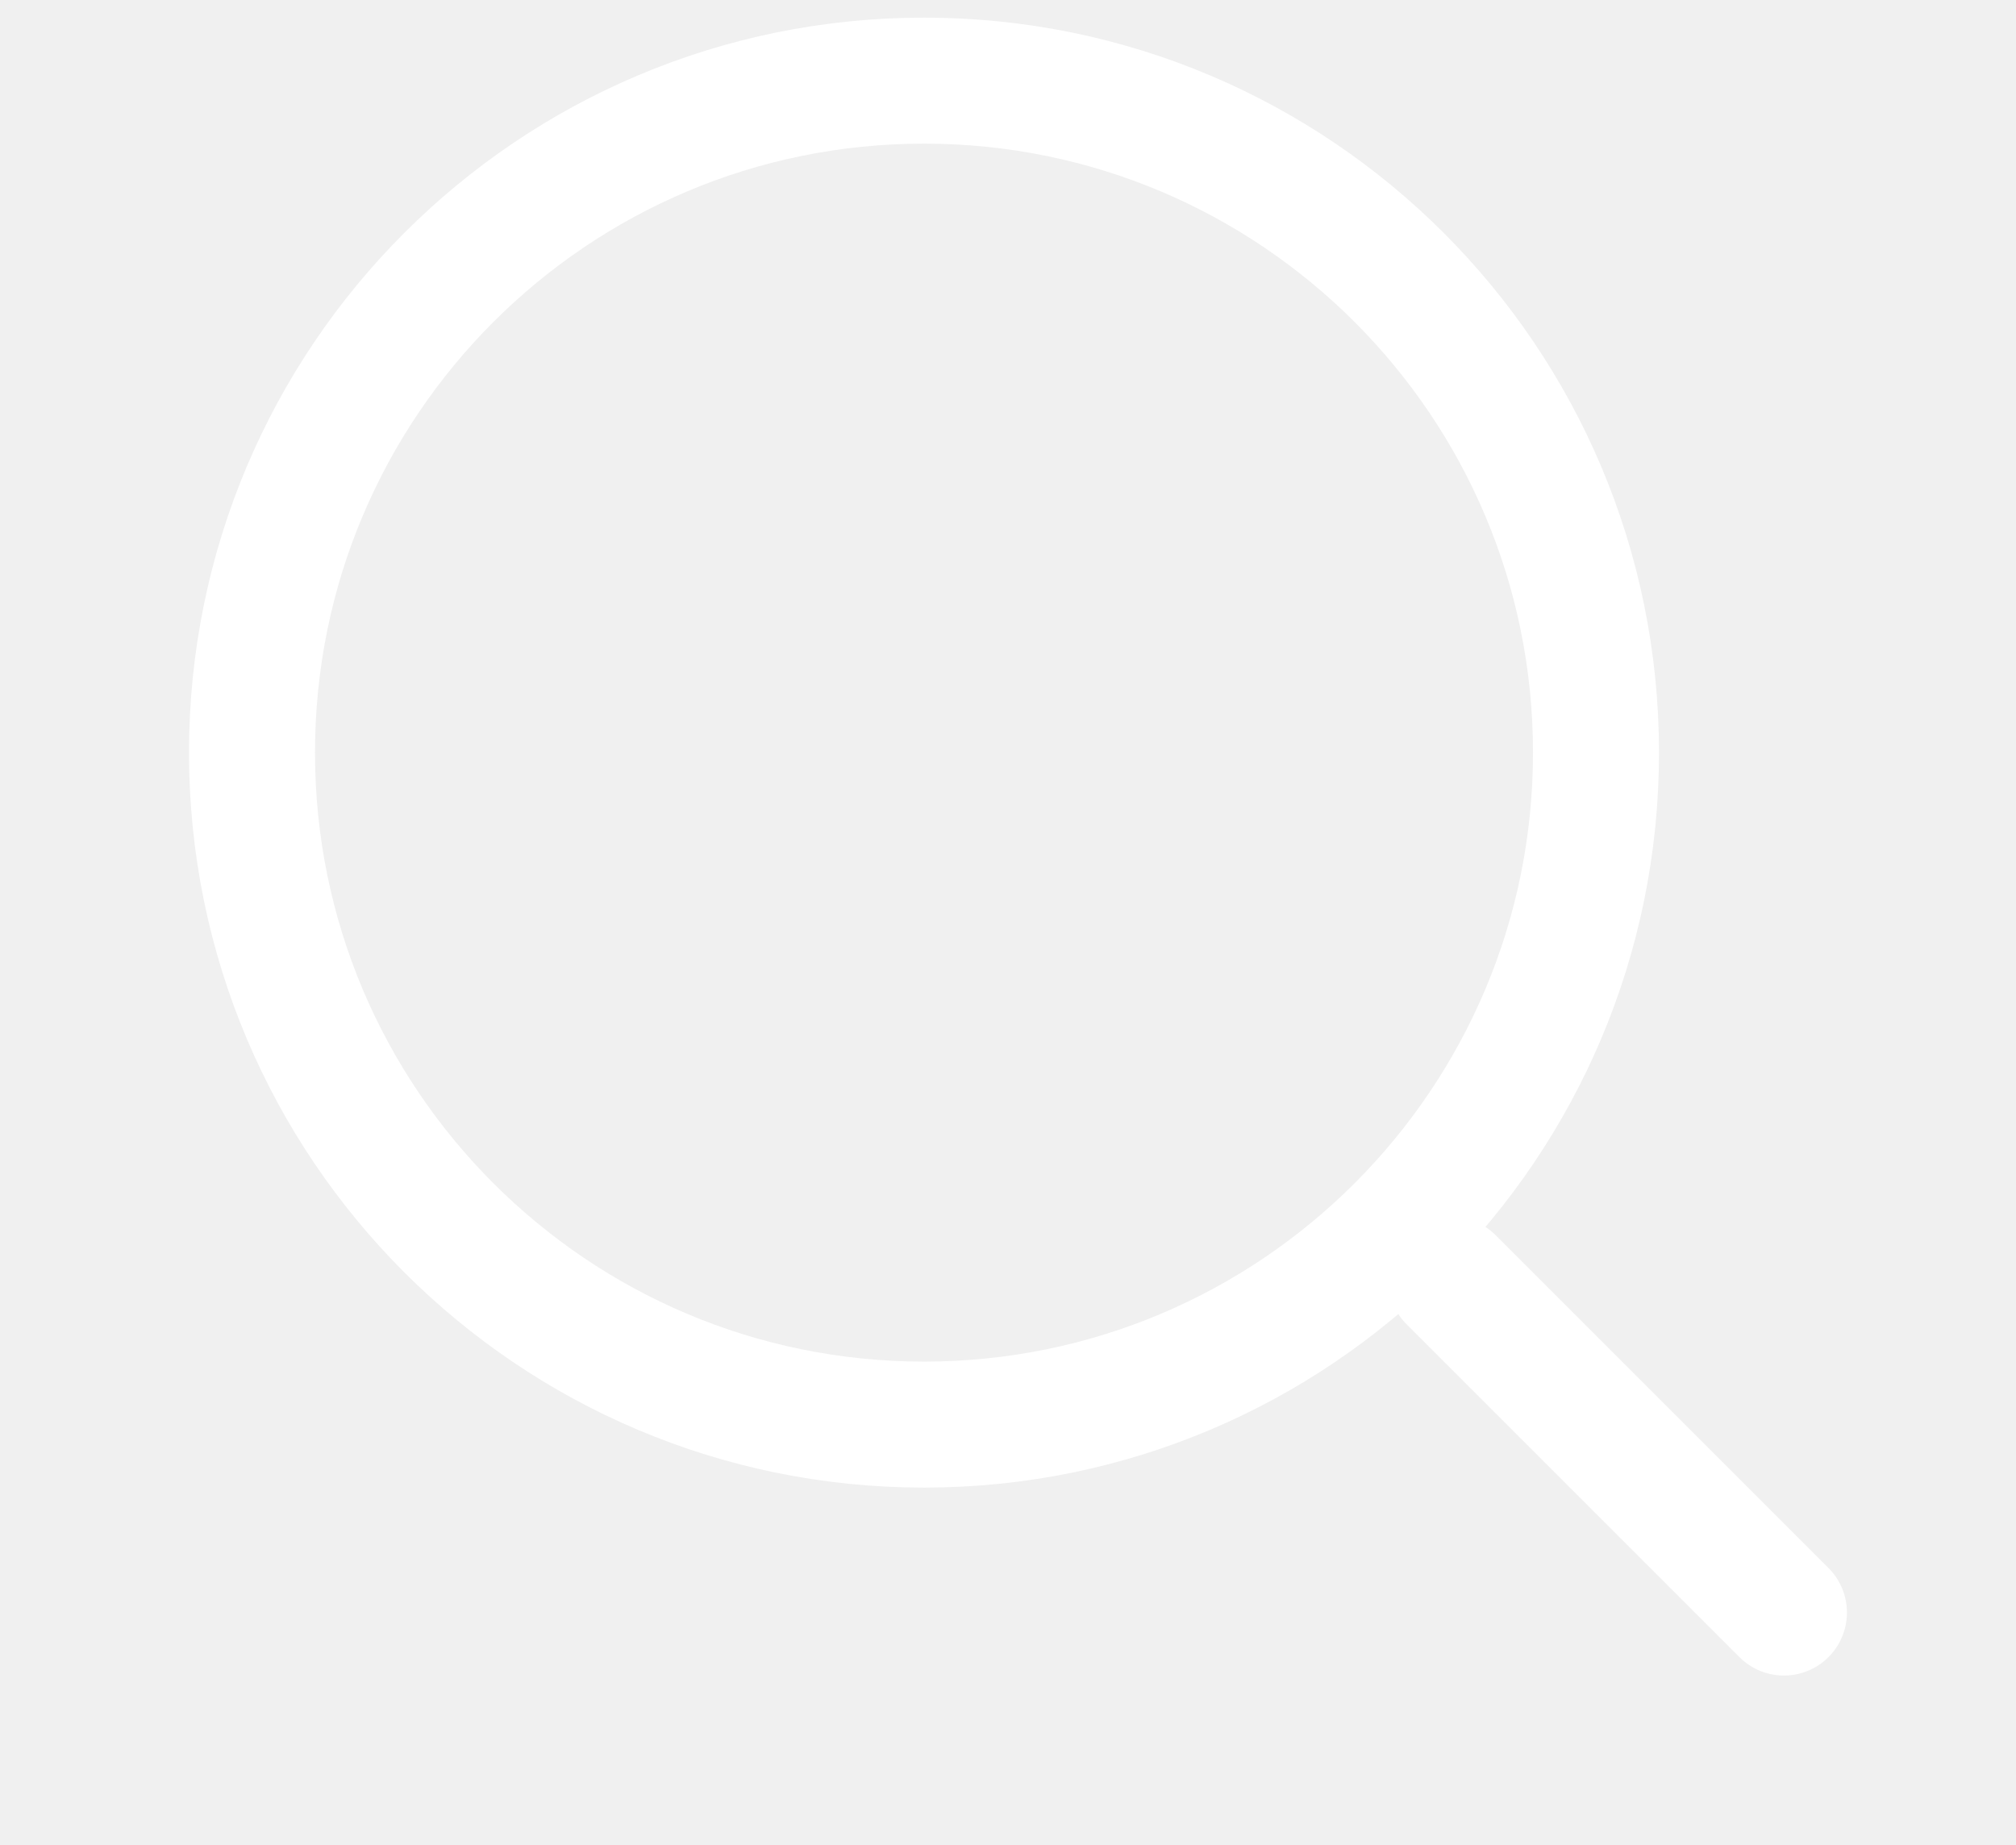
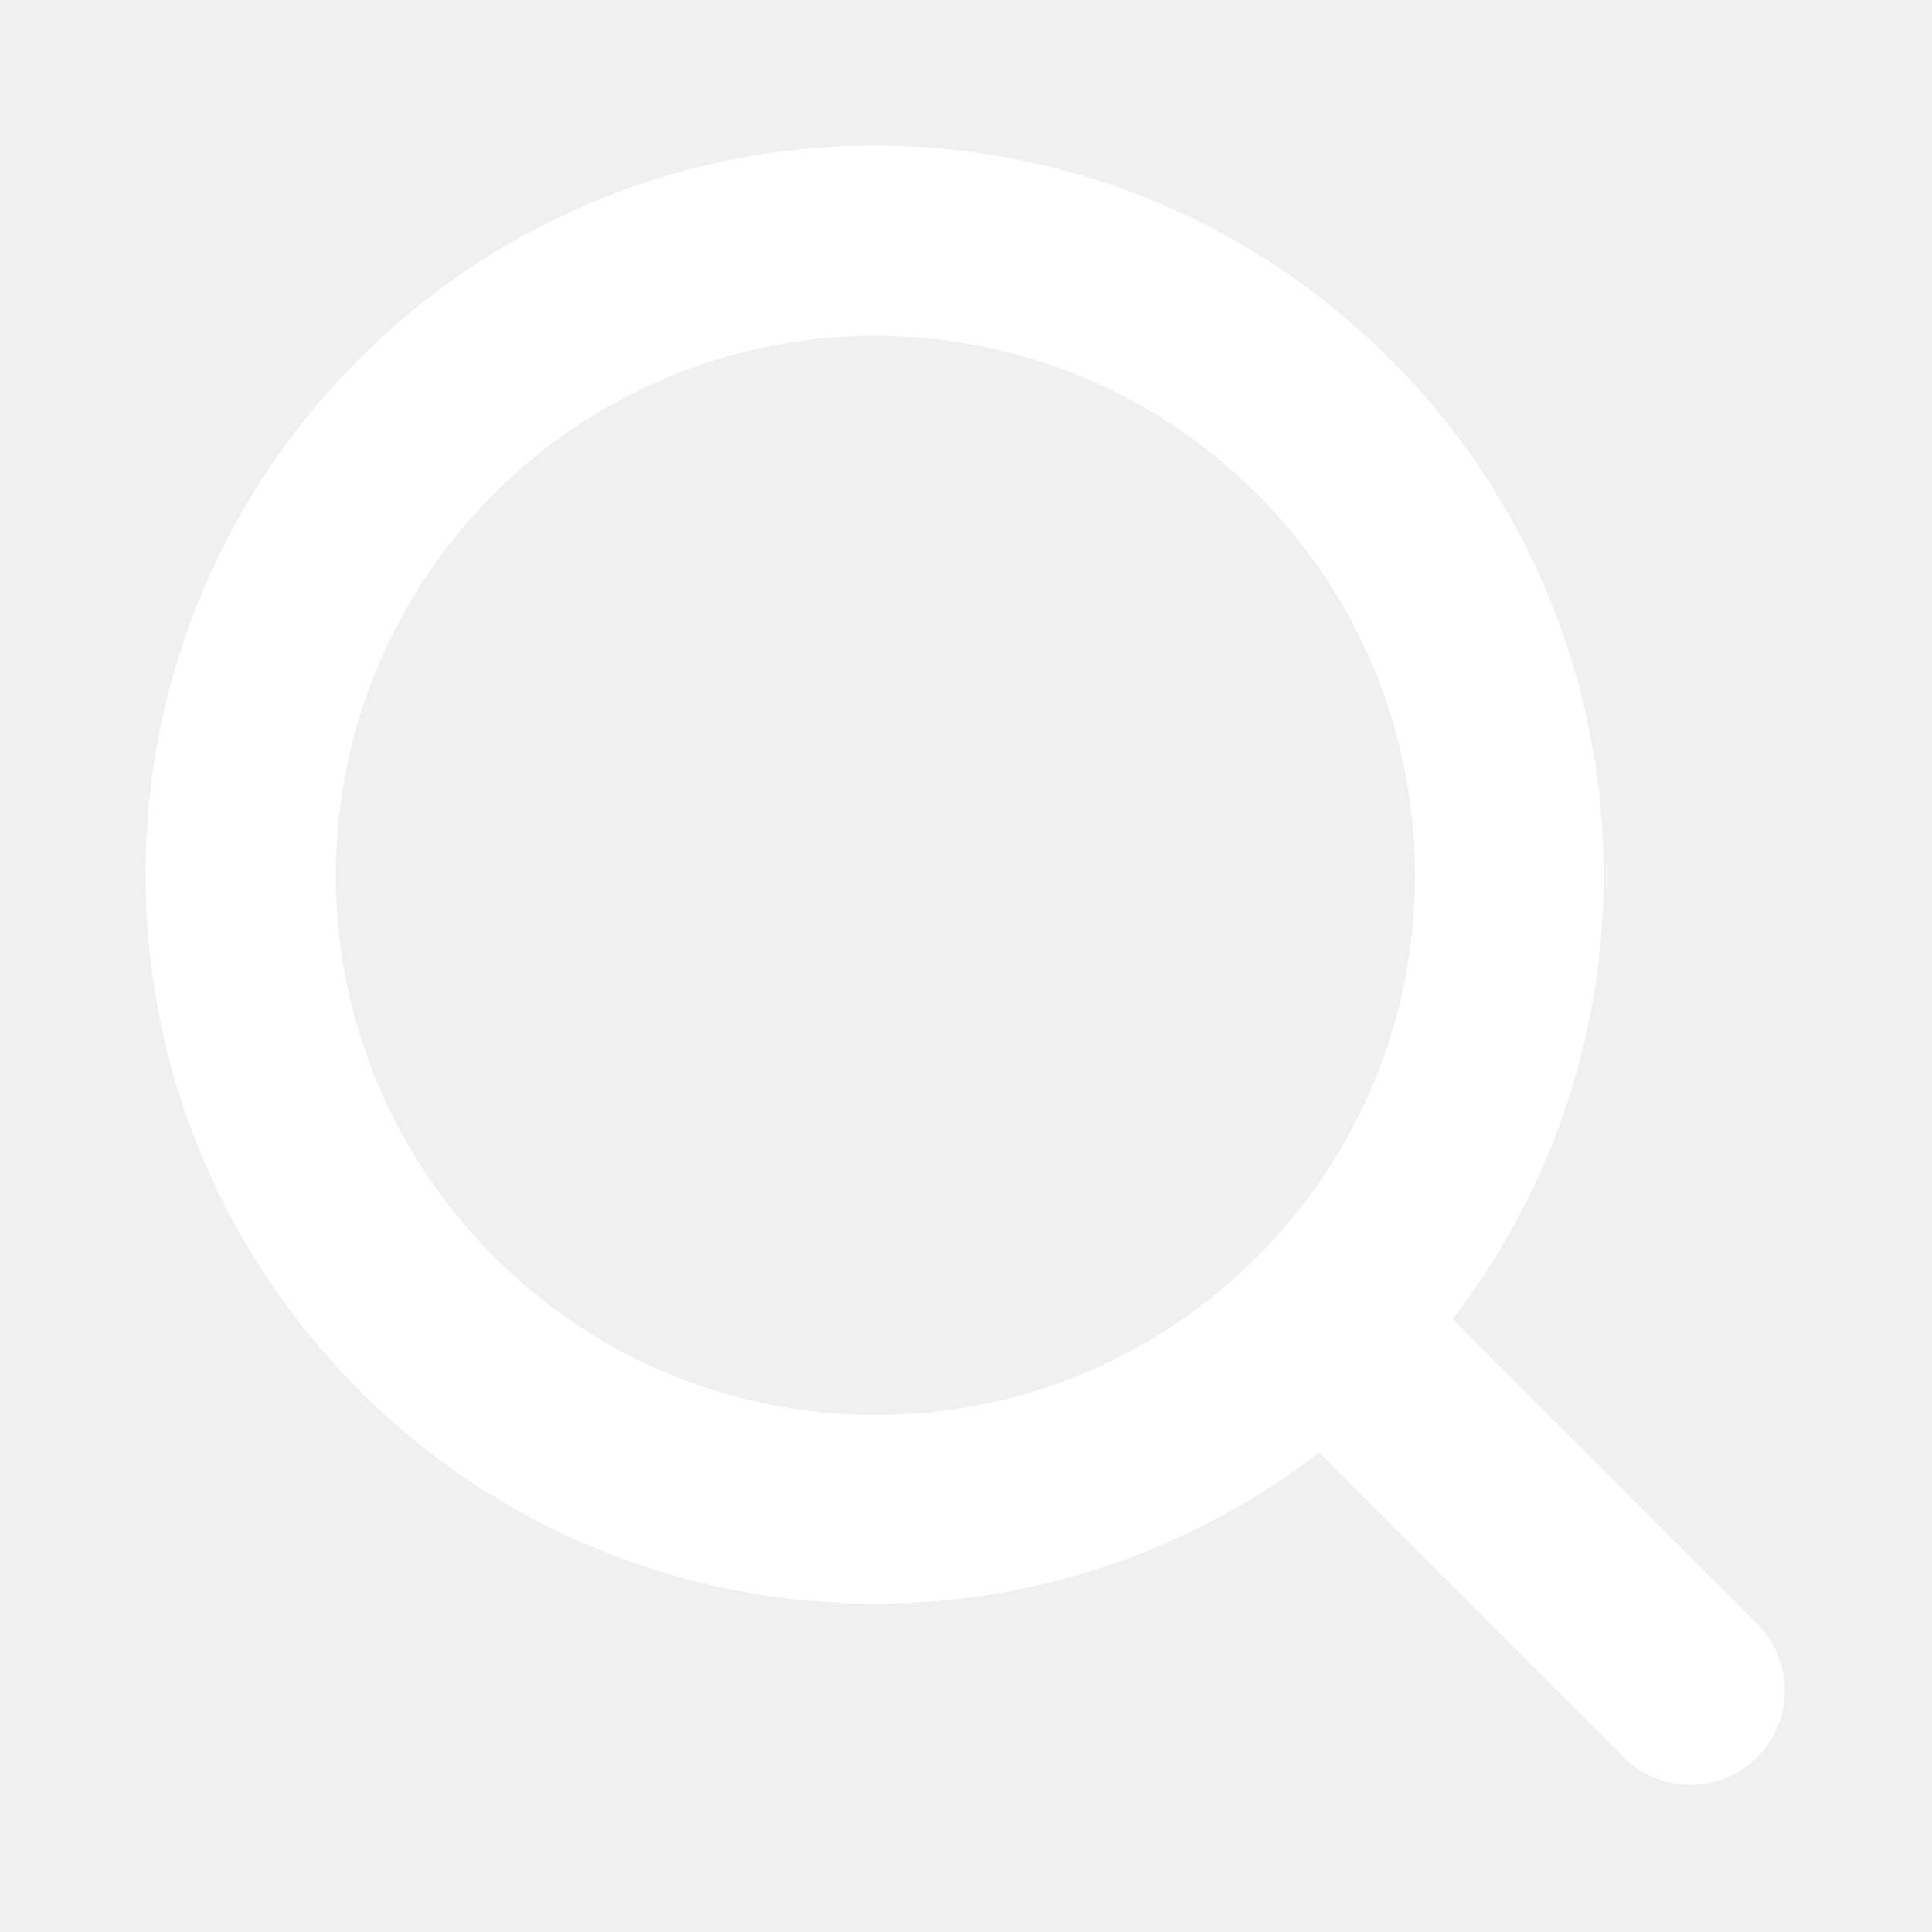
- <svg xmlns="http://www.w3.org/2000/svg" width="800" height="732" viewBox="0 0 800 732" fill="none">
-   <path d="M575.89 507.89L707.913 639.913" stroke="white" stroke-width="50" stroke-linecap="round" />
-   <path d="M366.667 565.333C513.943 565.333 633.333 445.943 633.333 298.667C633.333 151.391 513.943 32 366.667 32C219.391 32 100 151.391 100 298.667C100 445.943 219.391 565.333 366.667 565.333Z" stroke="white" stroke-width="50" />
+ <svg xmlns="http://www.w3.org/2000/svg" fill="#ffffff" width="800px" height="800px" viewBox="0 0 256.001 256.001" id="Flat" stroke="#ffffff">
+   <g id="SVGRepo_bgCarrier" stroke-width="0" />
+   <g id="SVGRepo_tracerCarrier" stroke-linecap="round" stroke-linejoin="round" />
+   <g id="SVGRepo_iconCarrier">
+     <path d="M232.477,215.516l-40.678-40.678a96.108,96.108,0,1,0-16.972,16.97l40.679,40.679a12,12,0,1,0,16.971-16.971ZM43.997,116a72,72,0,1,1,72,72A72.081,72.081,0,0,1,43.997,116Z" />
+   </g>
</svg>
